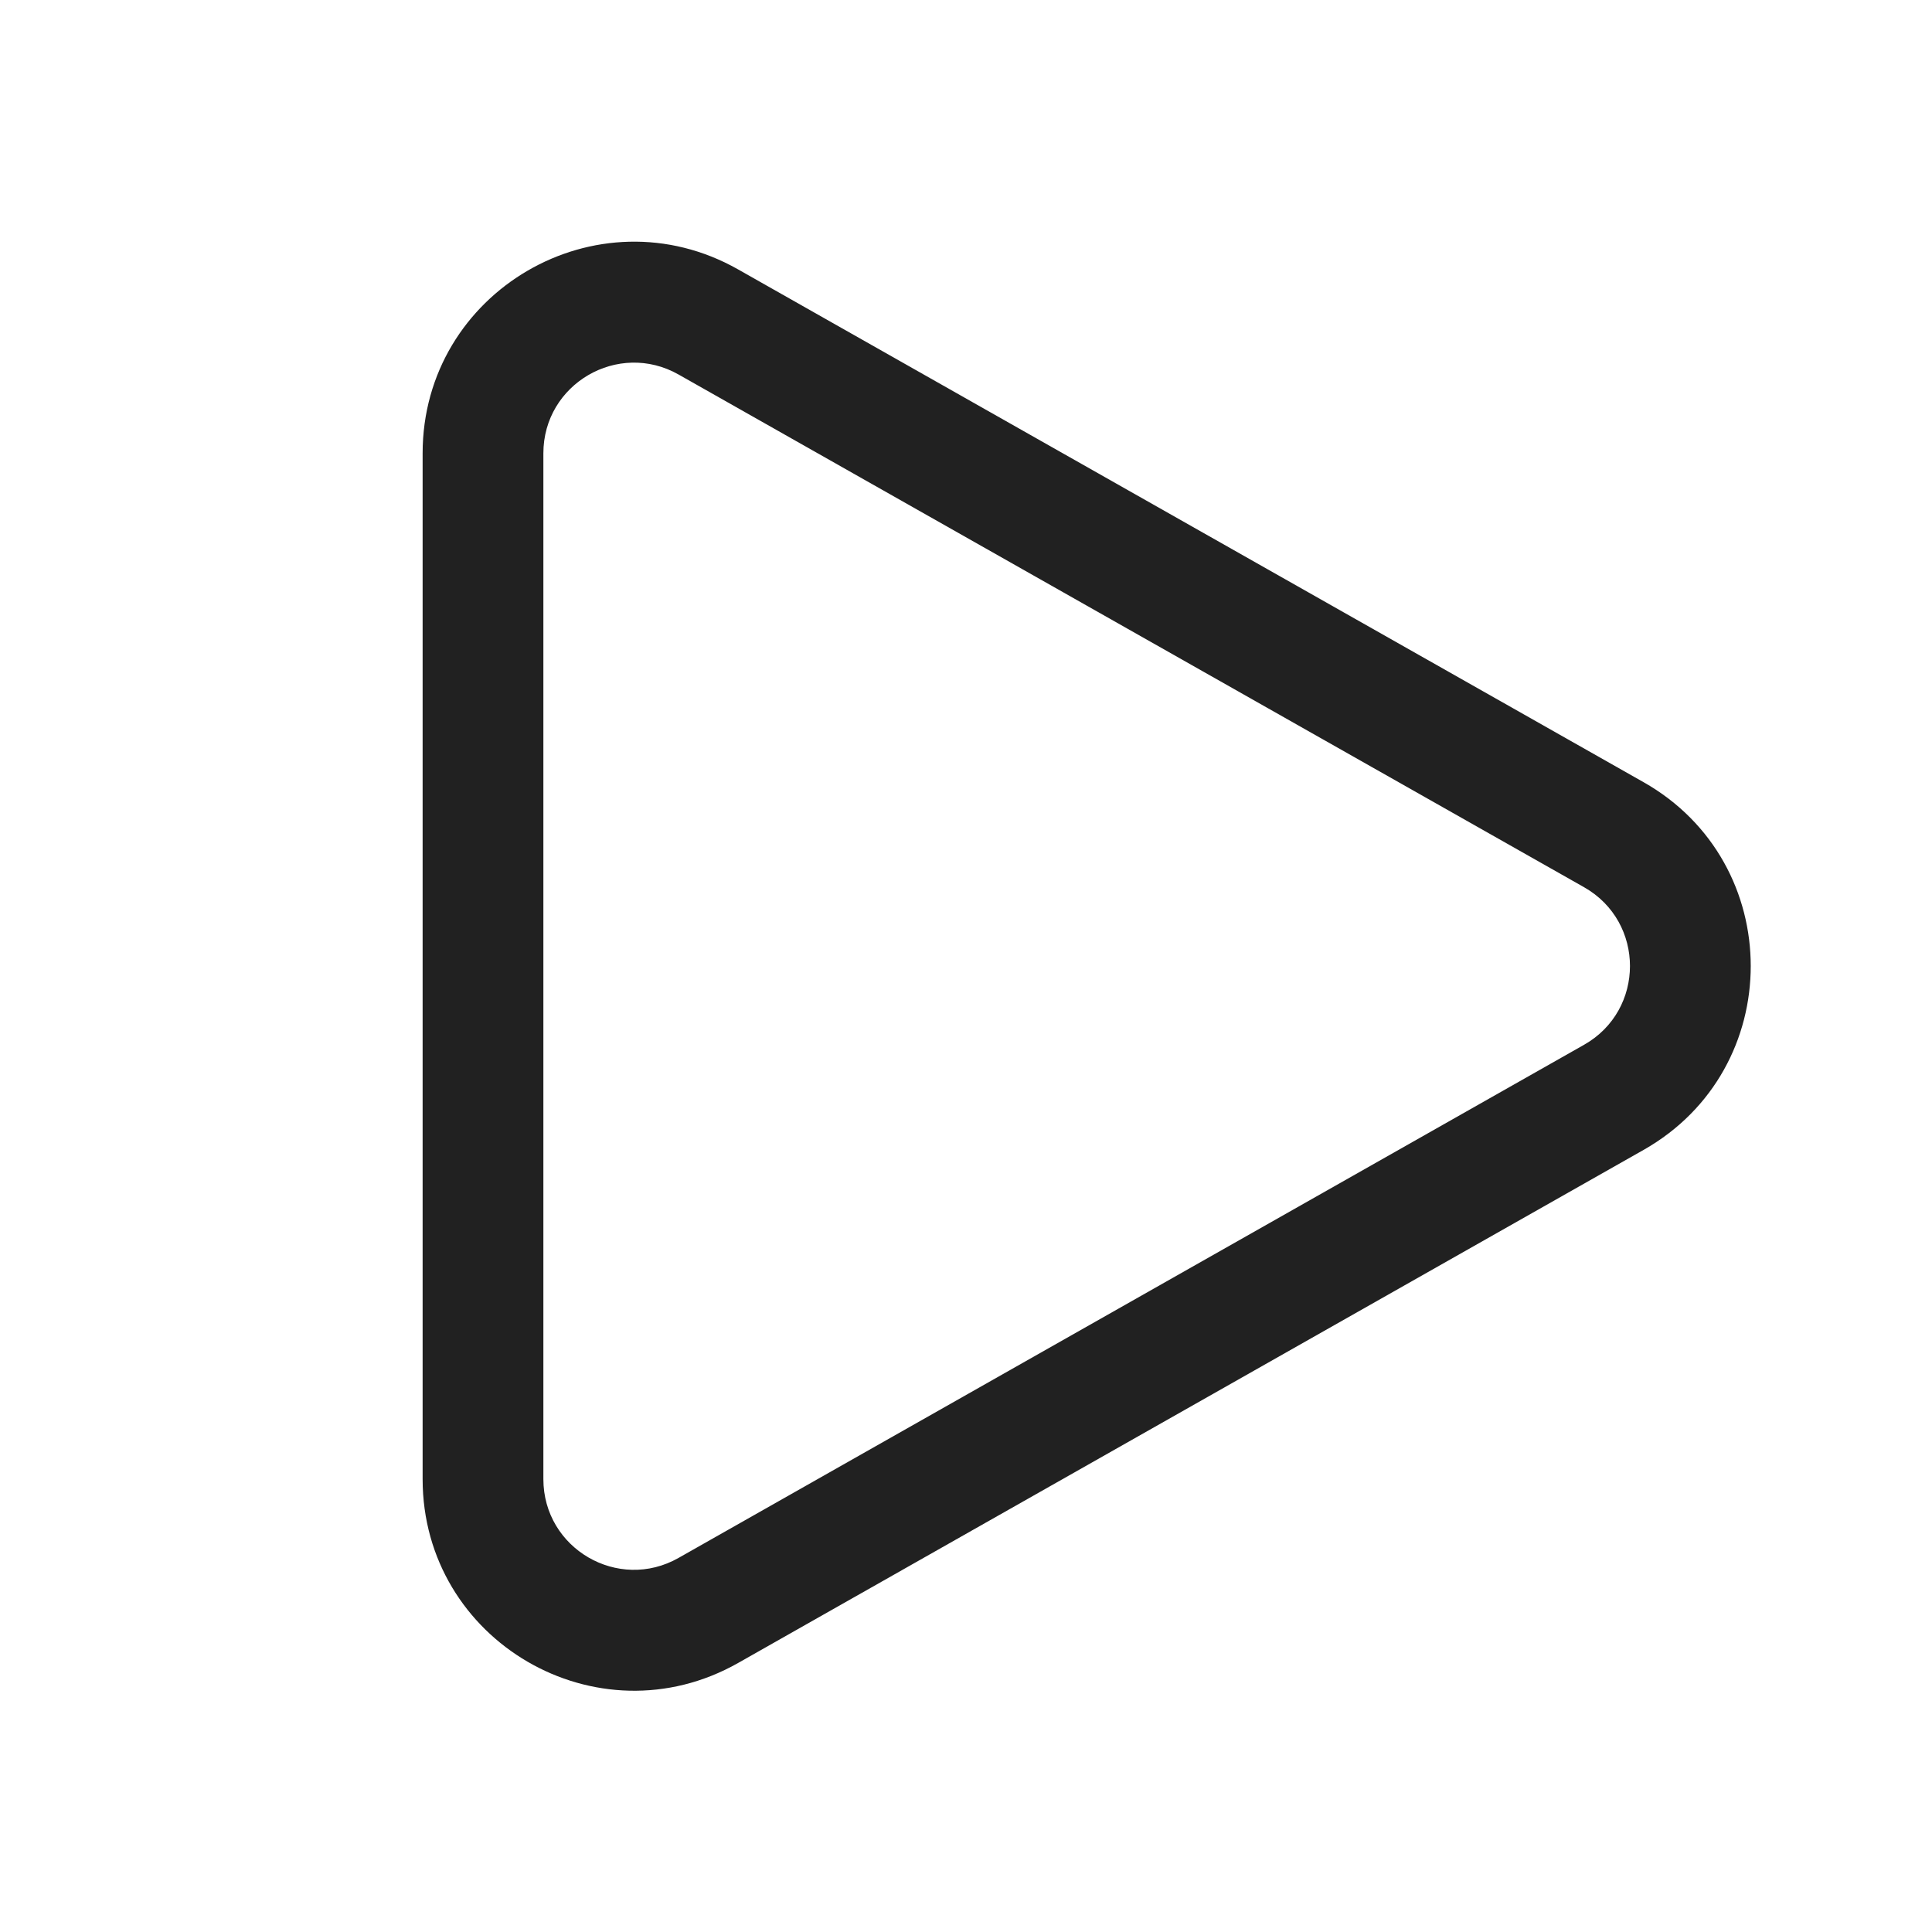
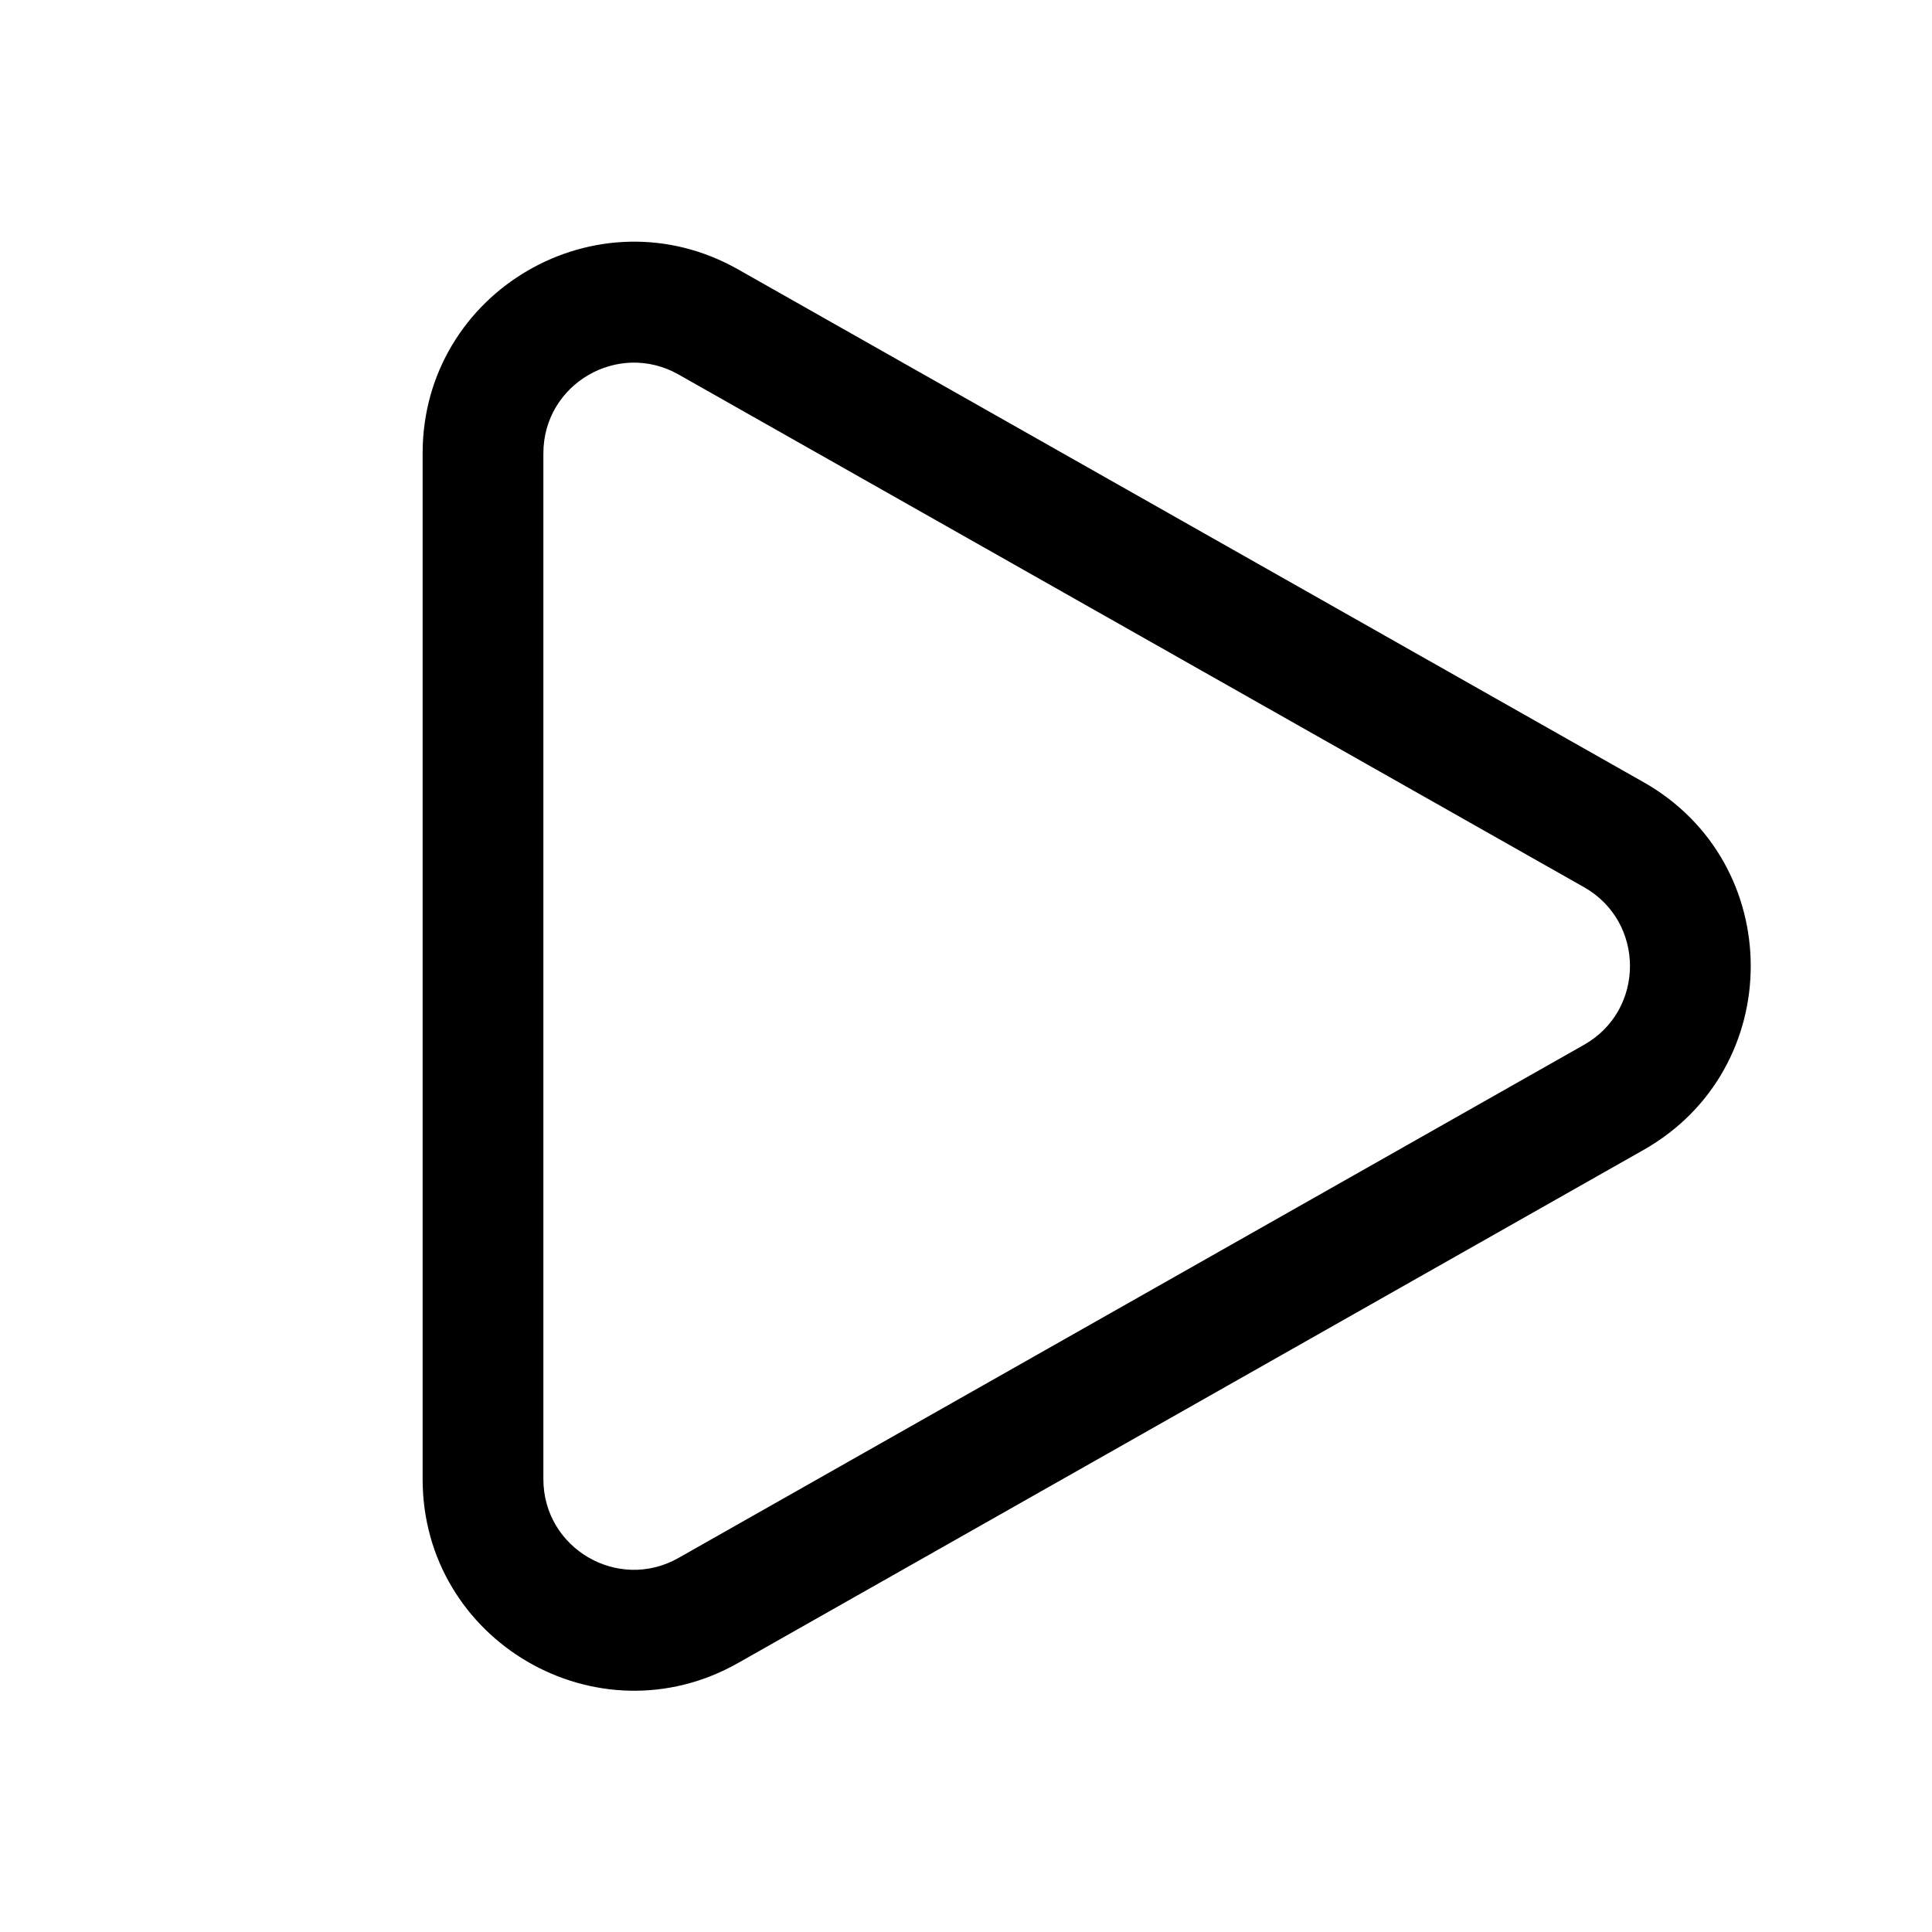
<svg xmlns="http://www.w3.org/2000/svg" width="32" height="32" viewBox="0 0 32 32" fill="none">
-   <path d="M11.239 6.203C10.239 5.637 9 6.359 9 7.508V24.499C9 25.649 10.24 26.371 11.239 25.804L26.237 17.305C27.251 16.731 27.251 15.27 26.237 14.695L11.239 6.203ZM7 7.508C7 4.827 9.891 3.141 12.225 4.462L27.222 12.955C29.589 14.295 29.59 17.705 27.223 19.046L12.226 27.544C9.892 28.866 7 27.181 7 24.499V7.508Z" fill="#212121" />
+   <path d="M11.239 6.203C10.239 5.637 9 6.359 9 7.508V24.499C9 25.649 10.24 26.371 11.239 25.804L26.237 17.305C27.251 16.731 27.251 15.27 26.237 14.695L11.239 6.203ZM7 7.508C7 4.827 9.891 3.141 12.225 4.462L27.222 12.955C29.589 14.295 29.59 17.705 27.223 19.046L12.226 27.544C9.892 28.866 7 27.181 7 24.499V7.508Z" fill="currentColor" />
</svg>
